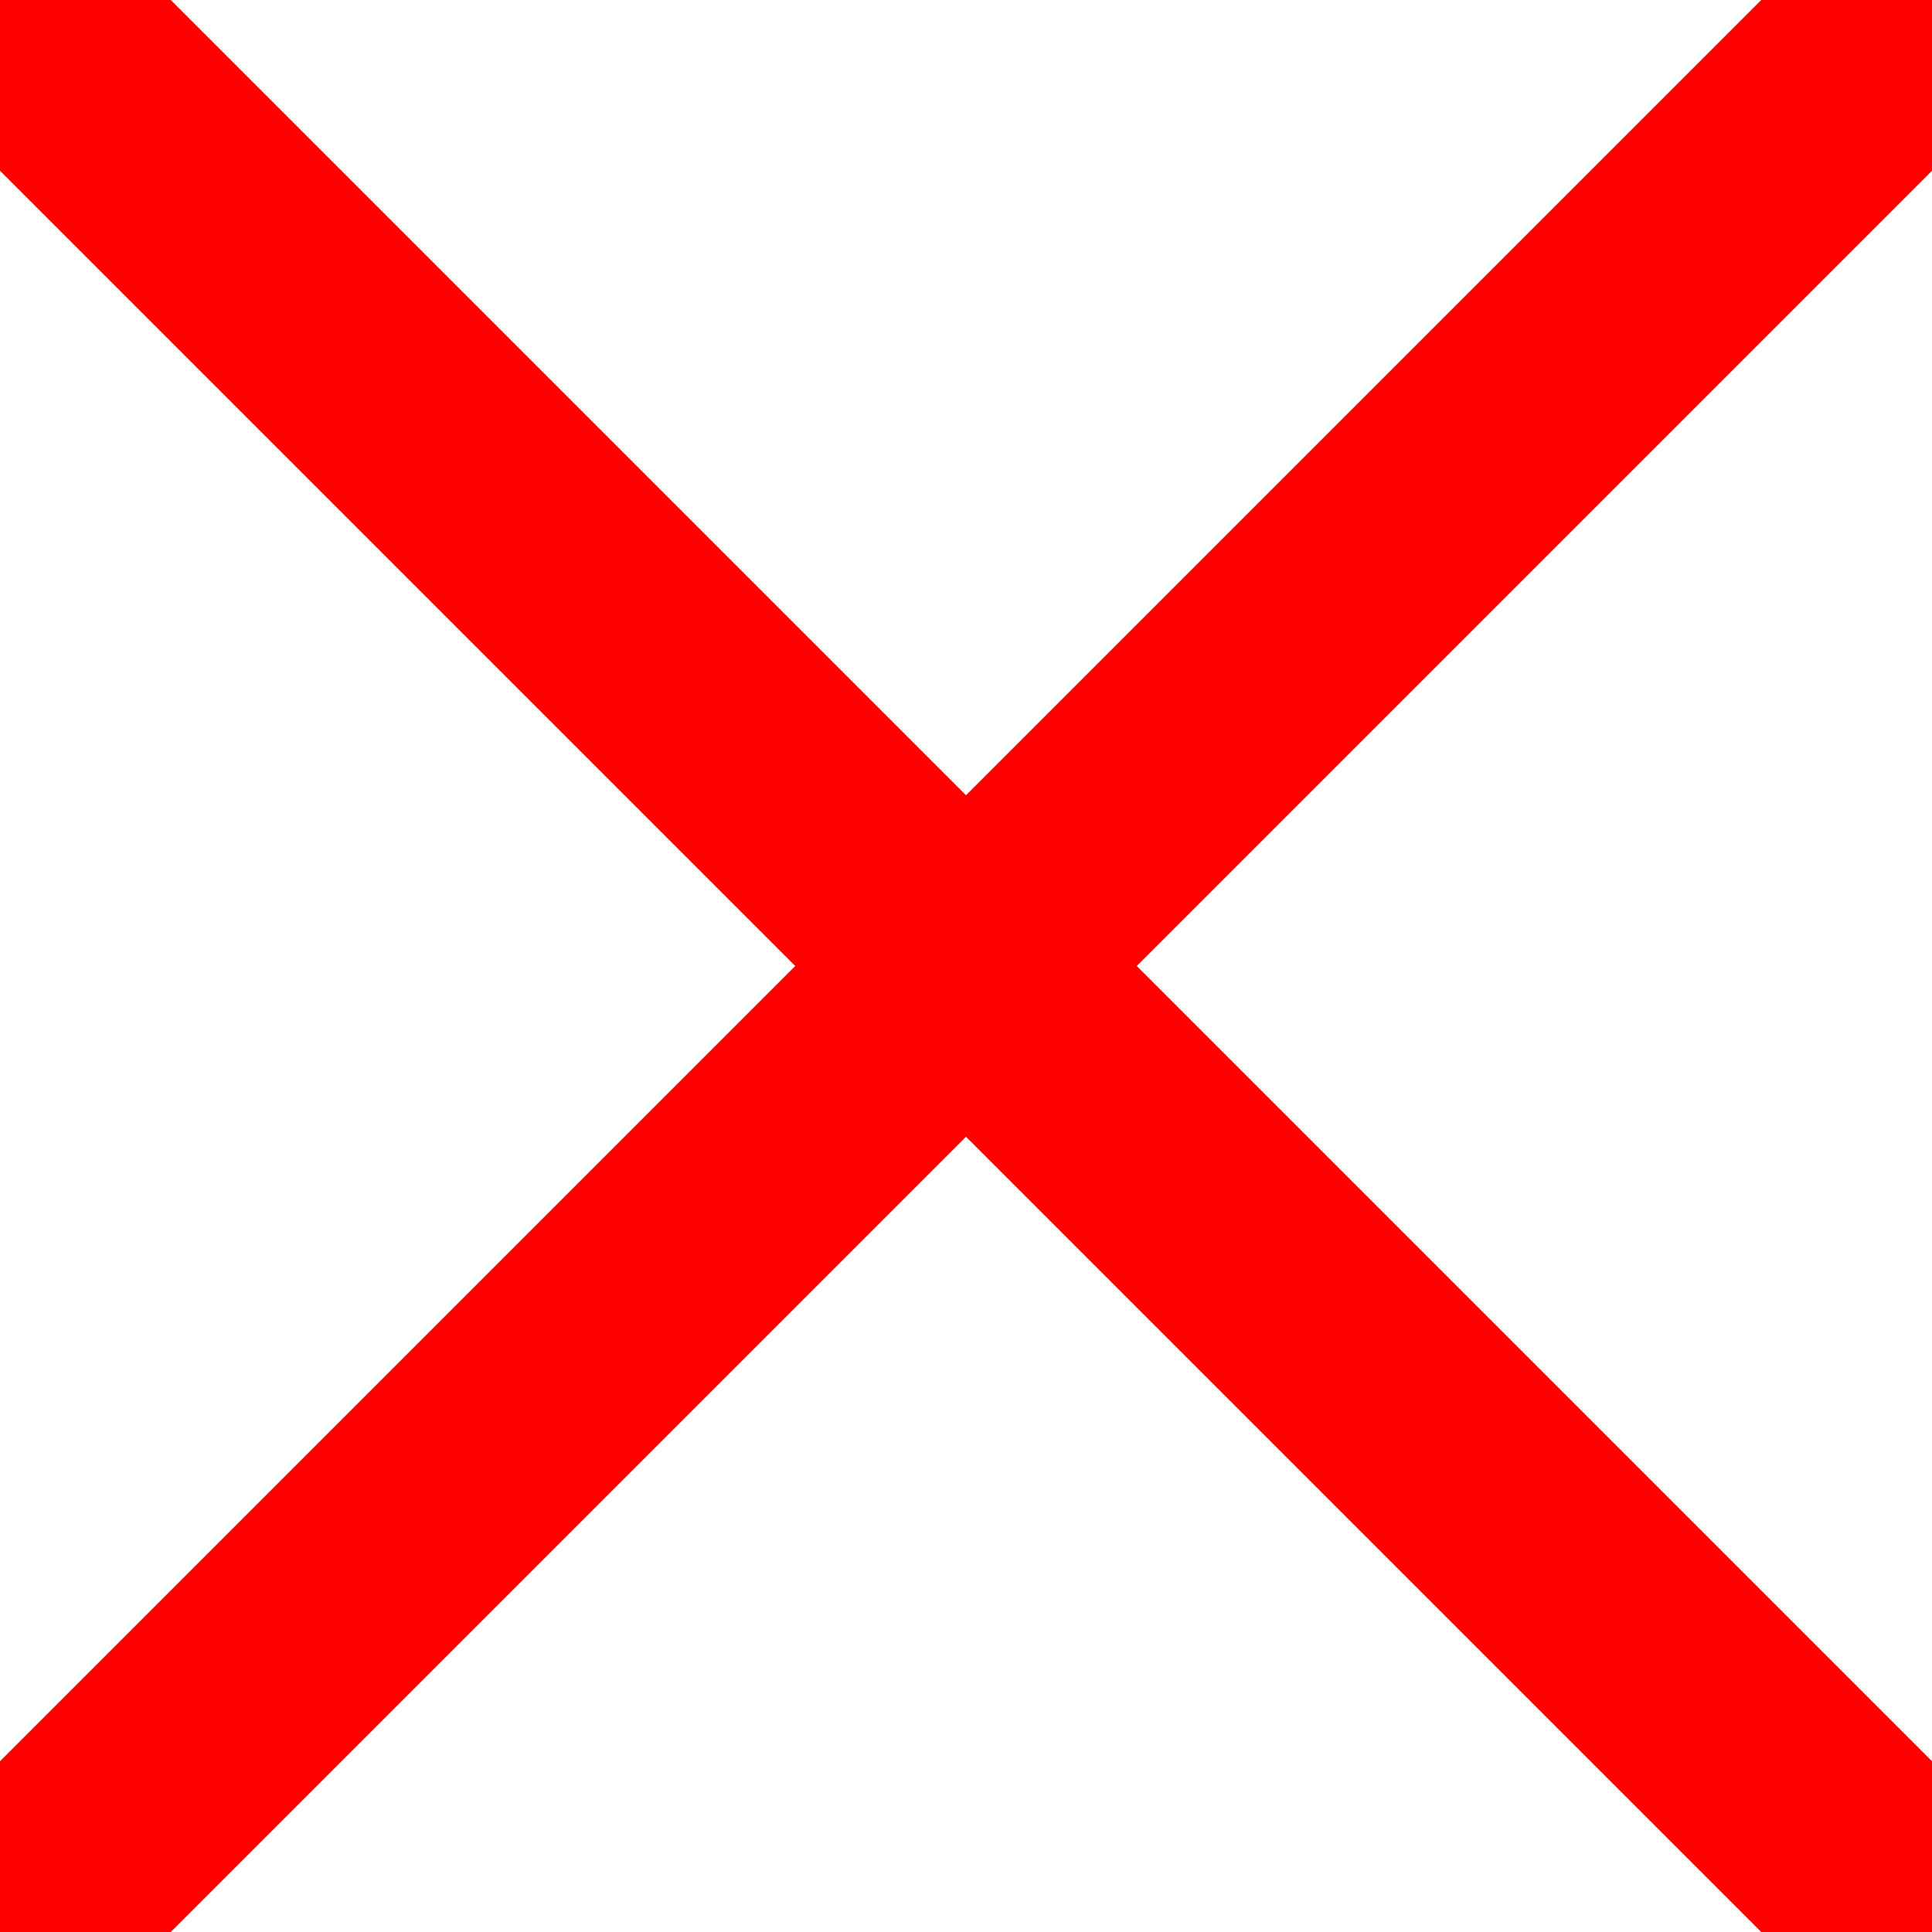
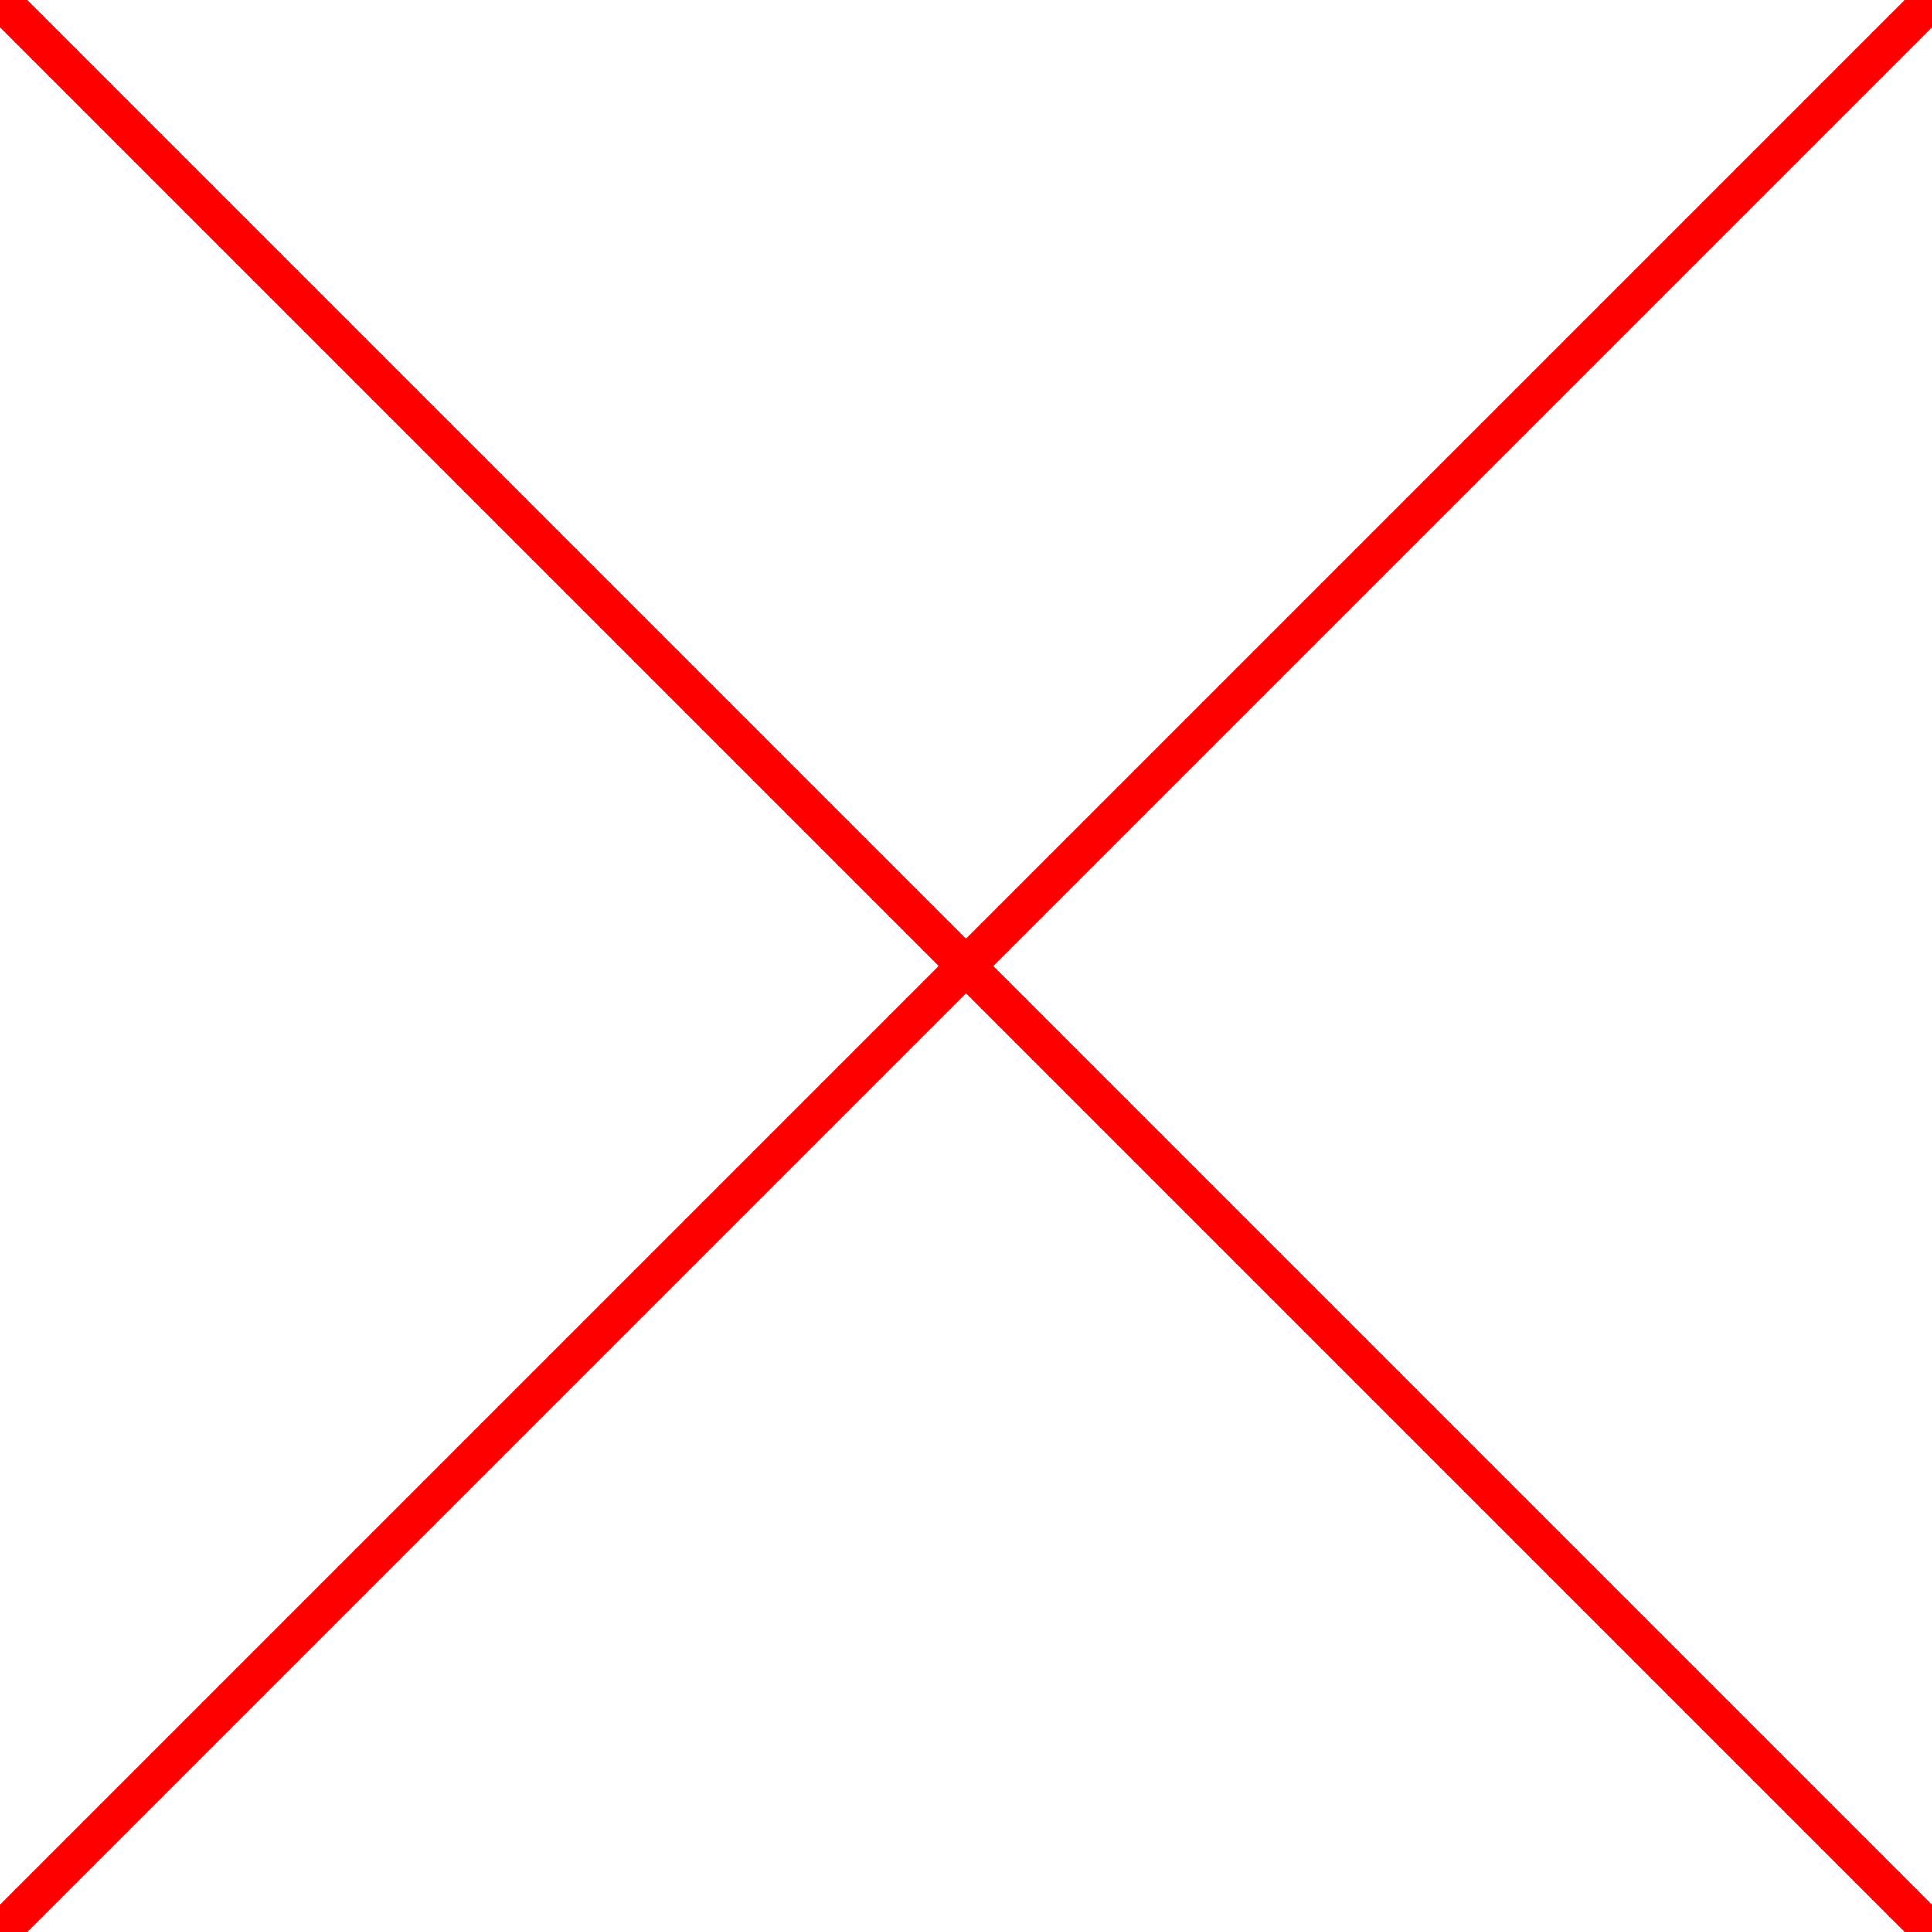
- <svg xmlns="http://www.w3.org/2000/svg" width="32" height="32">
-   <line x1="0" y1="0" x2="32" y2="32" stroke="red" stroke-width="4" />
-   <line x1="0" y1="32" x2="32" y2="0" stroke="red" stroke-width="4" />
+ <svg xmlns="http://www.w3.org/2000/svg" width="200" height="200">
+   <line x1="0" y1="0" x2="200" y2="200" stroke="red" stroke-width="4" />
+   <line x1="0" y1="200" x2="200" y2="0" stroke="red" stroke-width="4" />
</svg>
